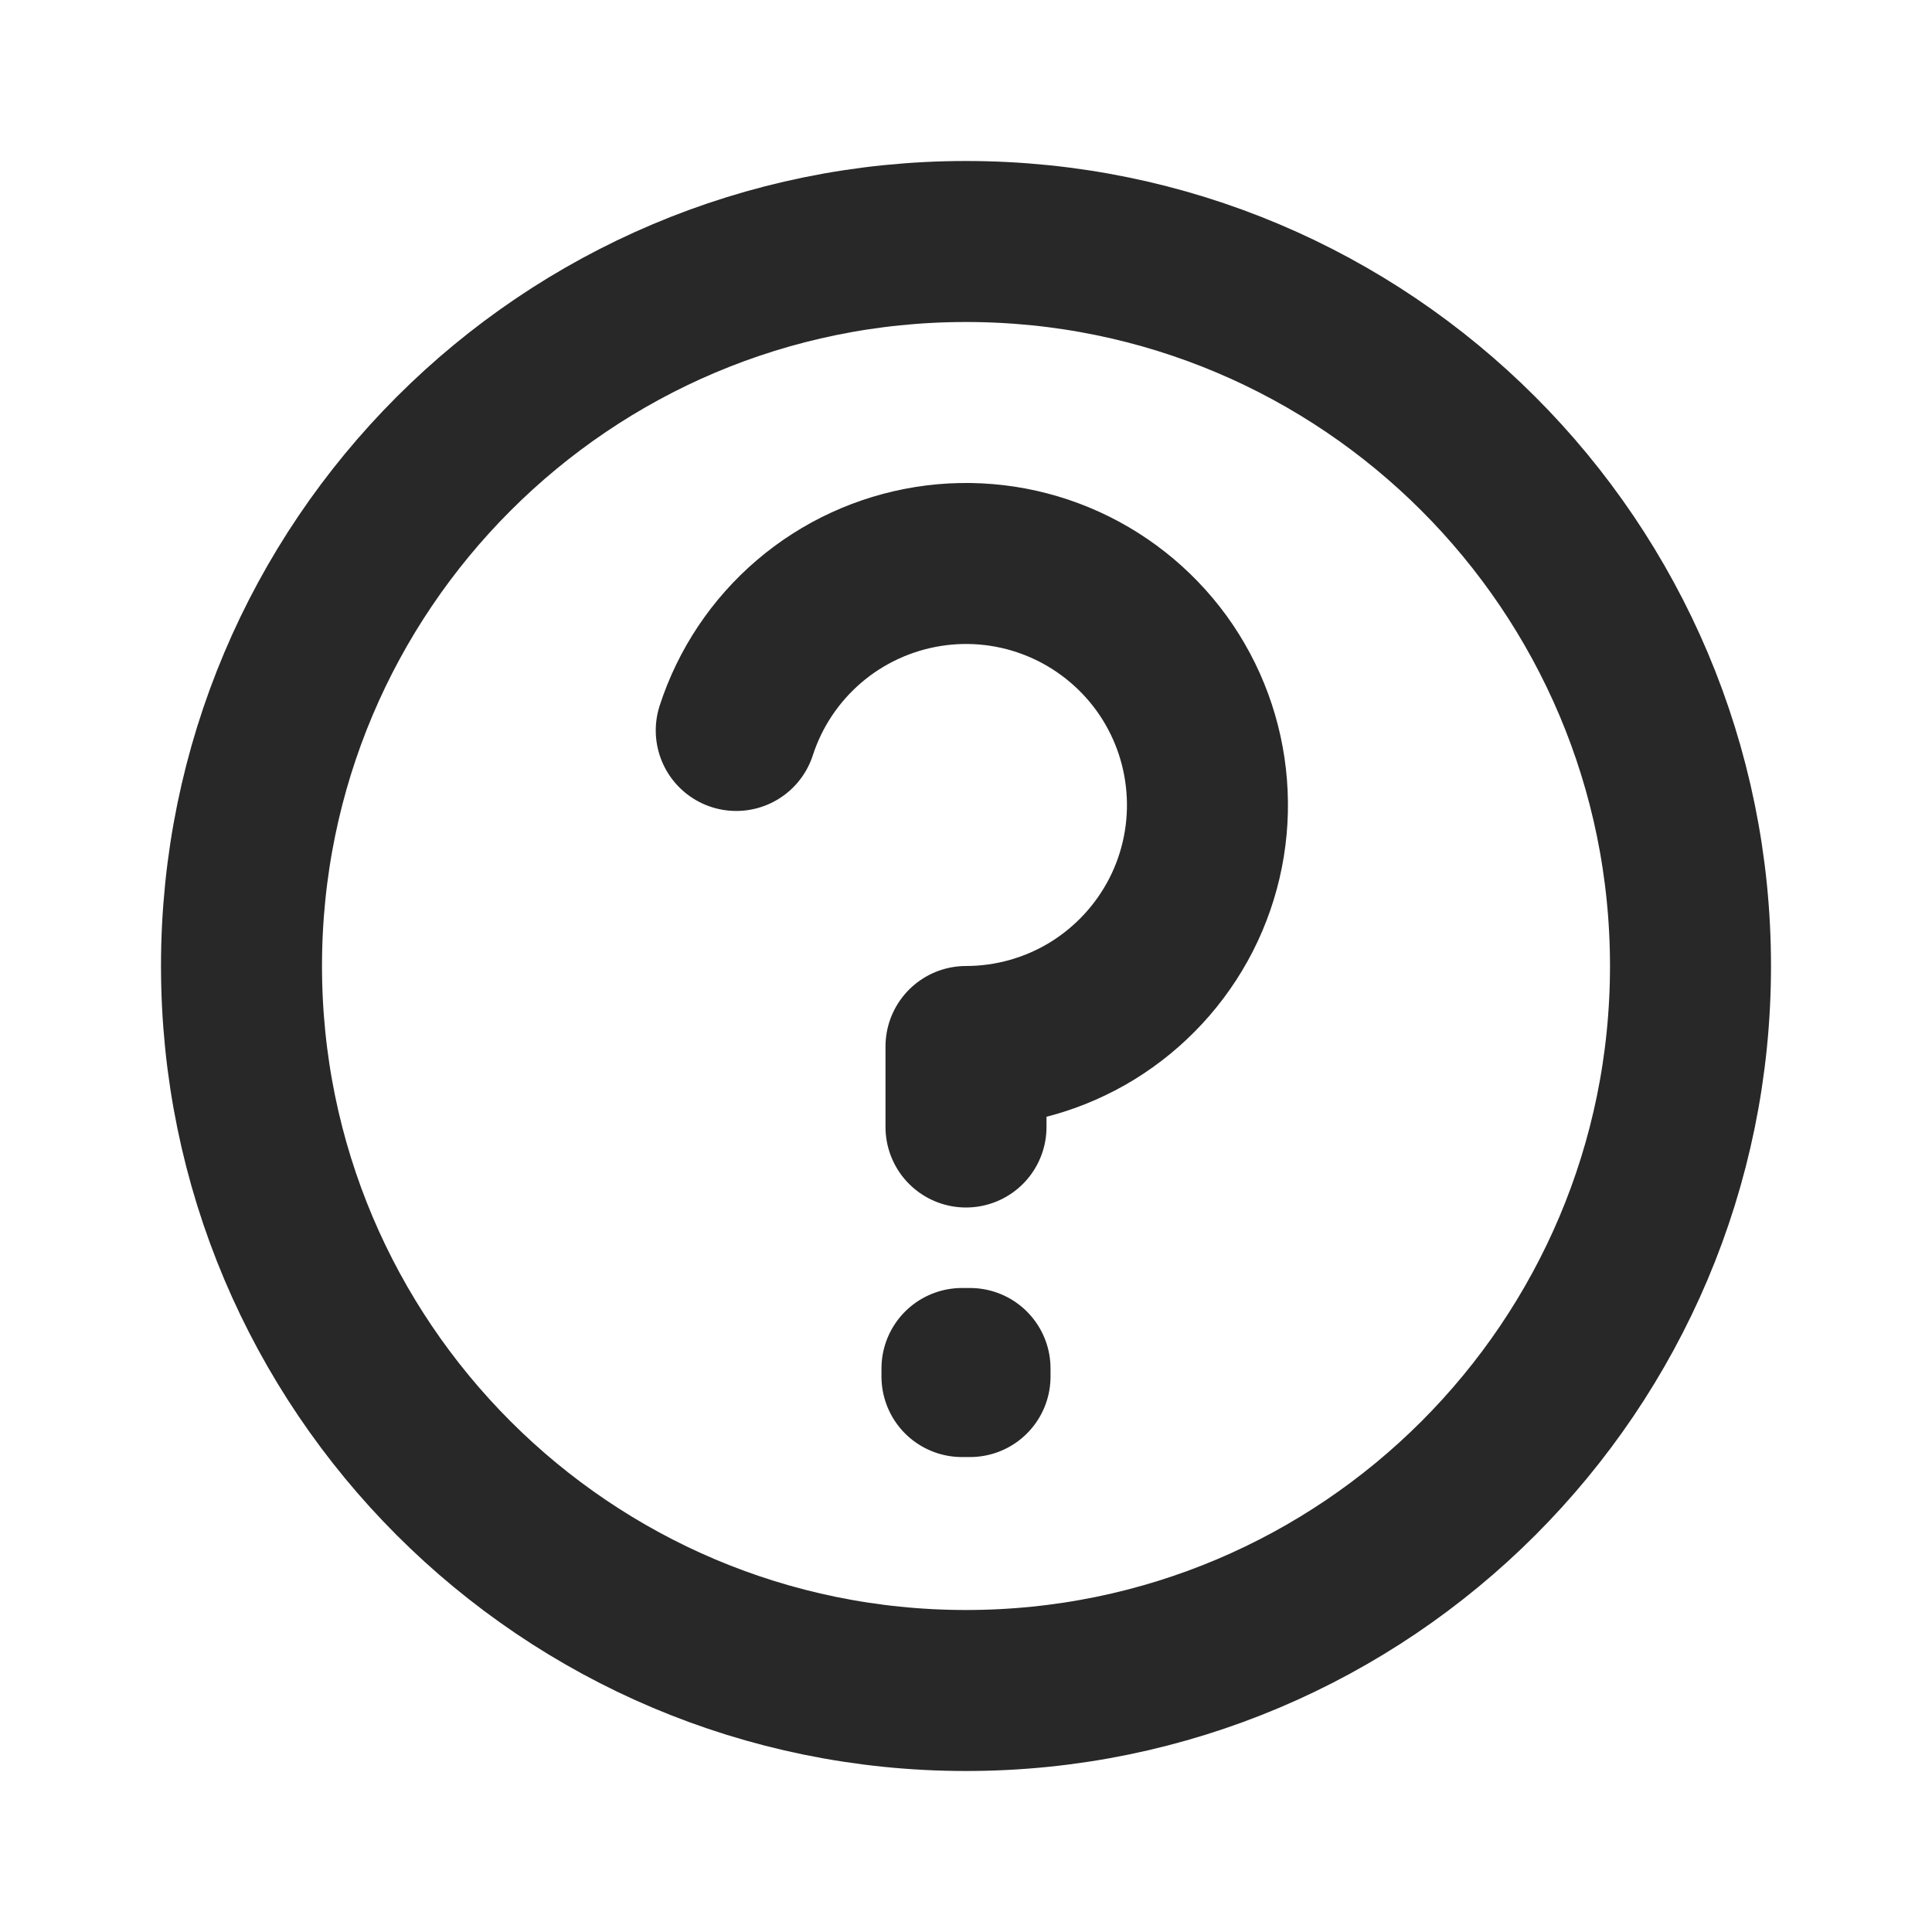
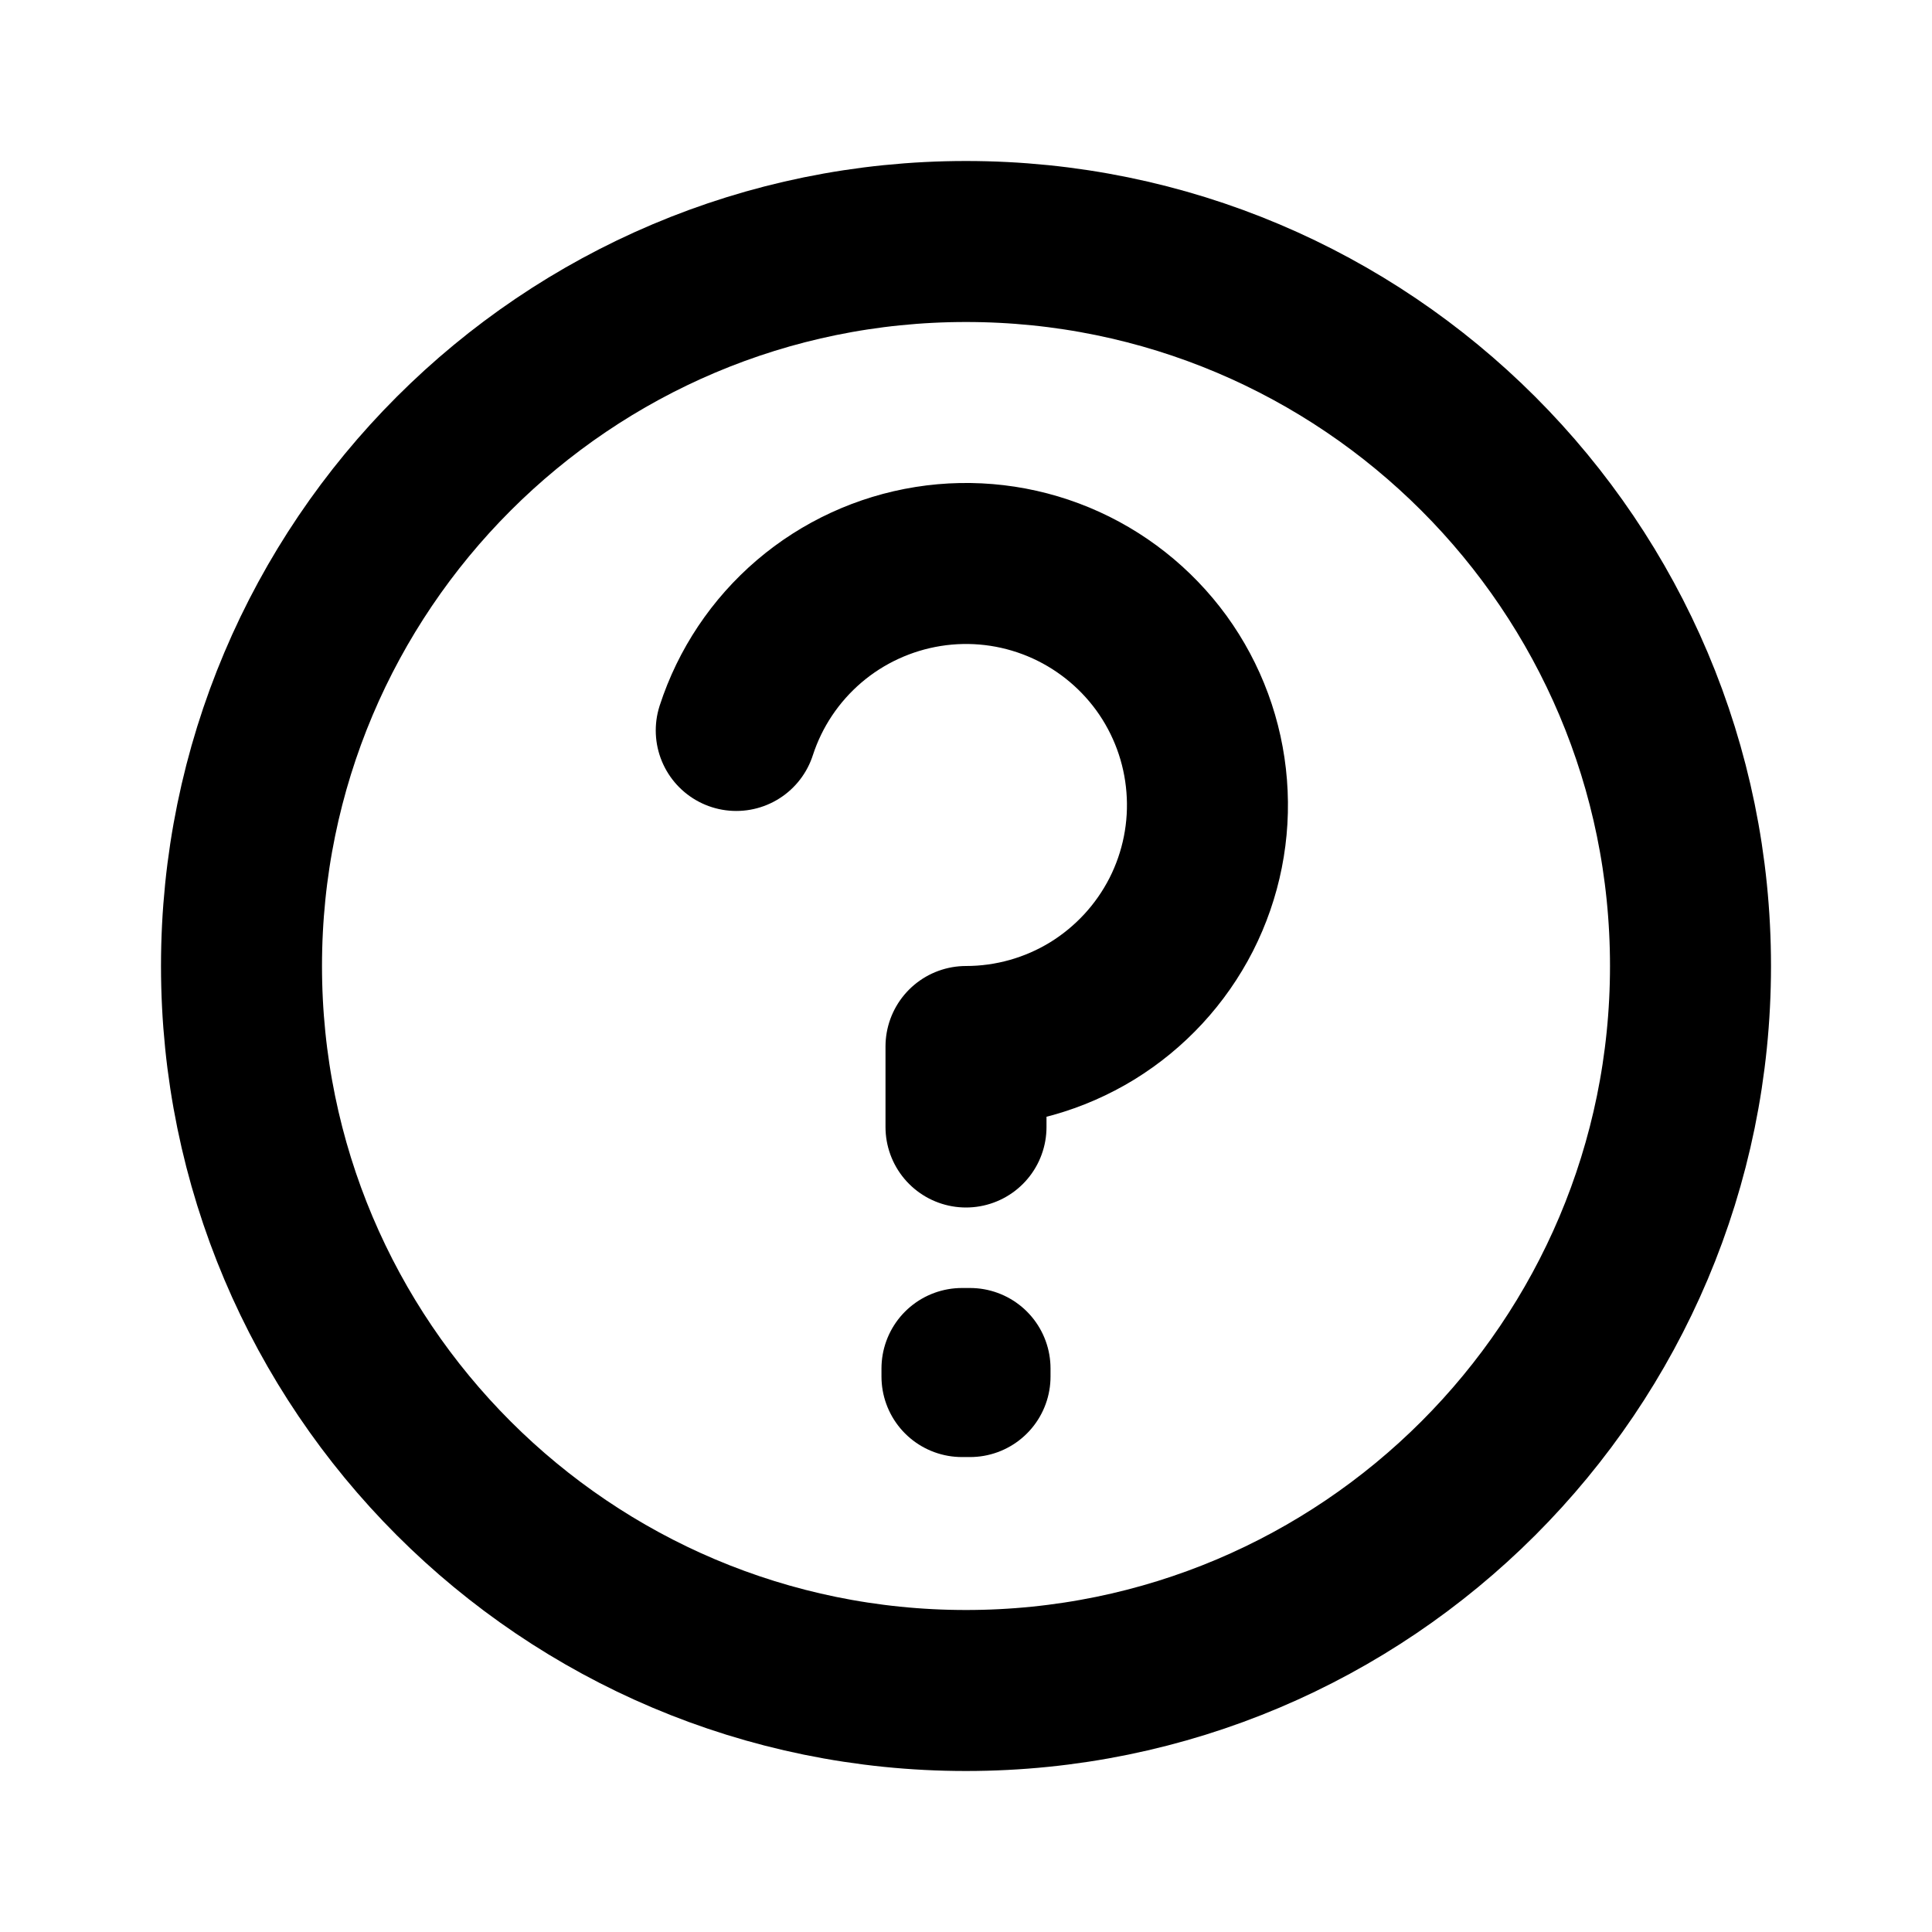
<svg xmlns="http://www.w3.org/2000/svg" width="24" height="24" viewBox="0 0 24 24" fill="none">
-   <path d="M9.146 9.074C9.317 8.547 9.63 8.079 10.051 7.719C10.471 7.36 10.984 7.124 11.53 7.037C12.077 6.95 12.636 7.016 13.148 7.228C13.659 7.44 14.101 7.789 14.427 8.236C14.752 8.684 14.947 9.213 14.99 9.764C15.034 10.316 14.924 10.869 14.673 11.362C14.421 11.855 14.039 12.268 13.568 12.558C13.096 12.847 12.553 13 12 13V14M12 21C7.029 21 3 16.971 3 12C3 7.029 7.029 3 12 3C16.971 3 21 7.029 21 12C21 16.971 16.971 21 12 21ZM12.05 17V17.1L11.95 17.1V17H12.05Z" stroke="#282828" stroke-width="2" stroke-linecap="round" stroke-linejoin="round" />
+   <path d="M9.146 9.074C9.317 8.547 9.63 8.079 10.051 7.719C10.471 7.36 10.984 7.124 11.53 7.037C12.077 6.95 12.636 7.016 13.148 7.228C13.659 7.44 14.101 7.789 14.427 8.236C14.752 8.684 14.947 9.213 14.99 9.764C15.034 10.316 14.924 10.869 14.673 11.362C14.421 11.855 14.039 12.268 13.568 12.558C13.096 12.847 12.553 13 12 13V14M12 21C7.029 21 3 16.971 3 12C3 7.029 7.029 3 12 3C16.971 3 21 7.029 21 12C21 16.971 16.971 21 12 21ZM12.05 17V17.1L11.95 17.1V17H12.05Z" stroke="currentColor" stroke-width="2" stroke-linecap="round" stroke-linejoin="round" />
</svg>
